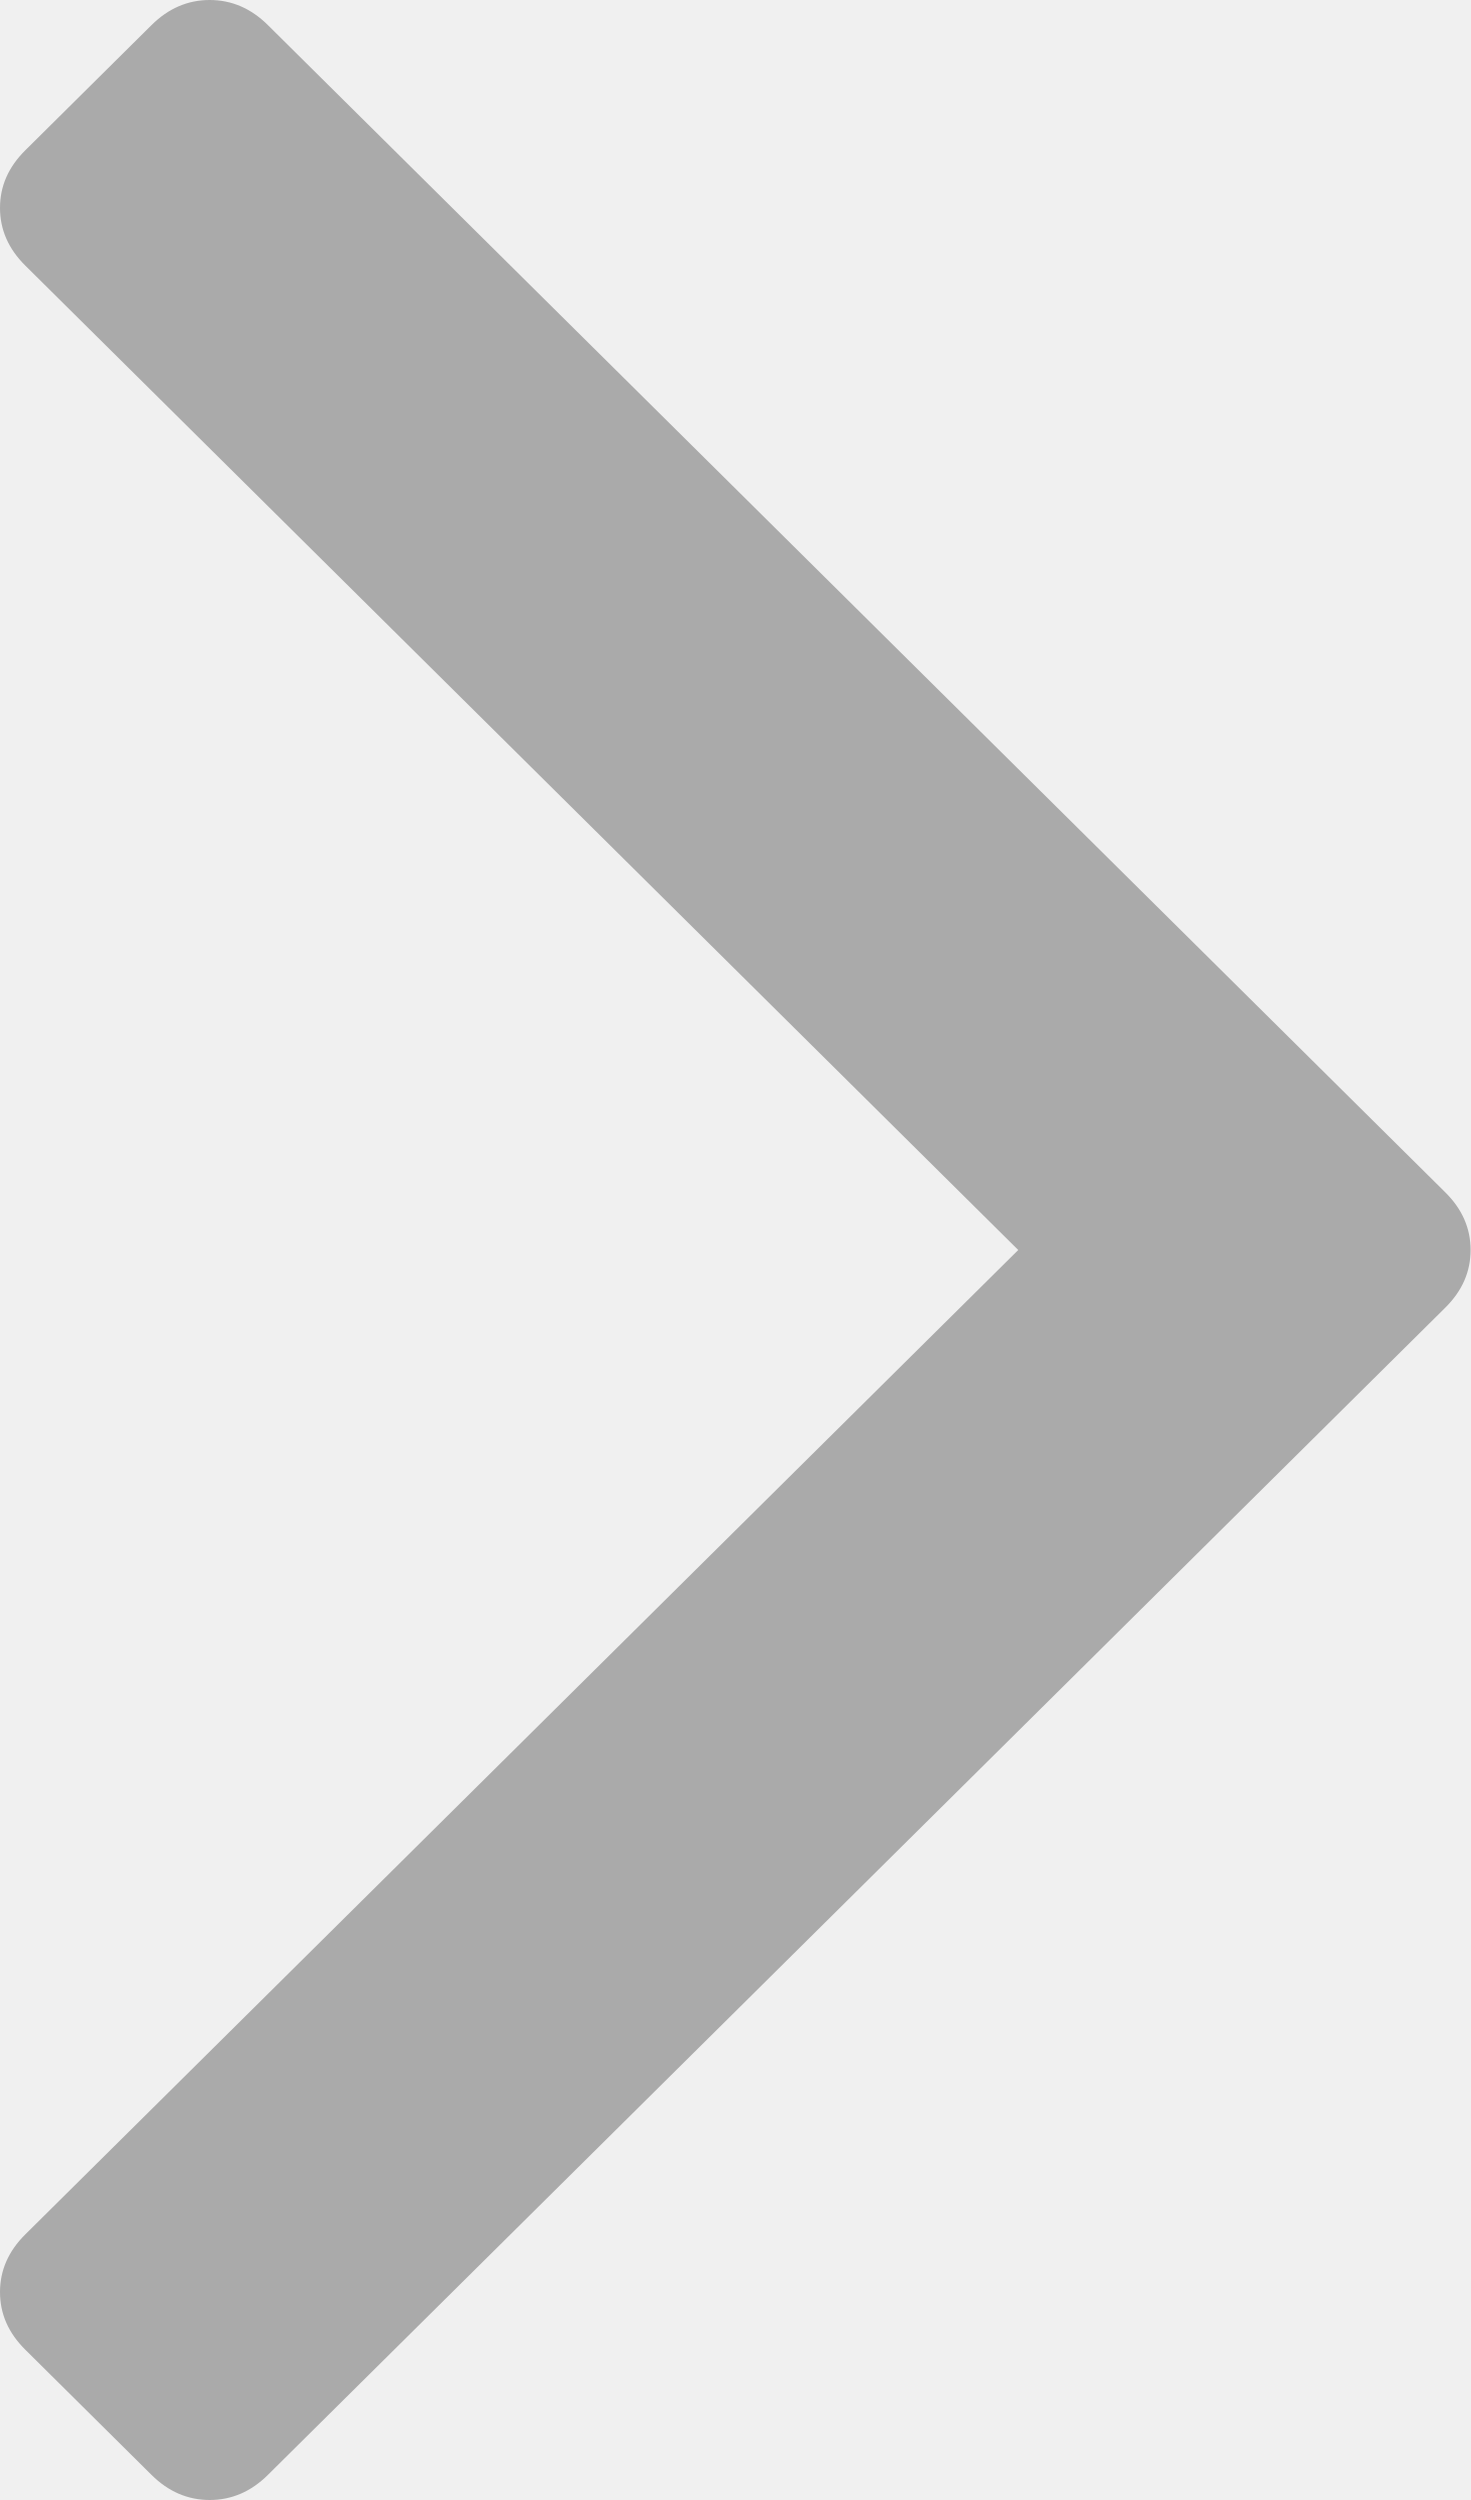
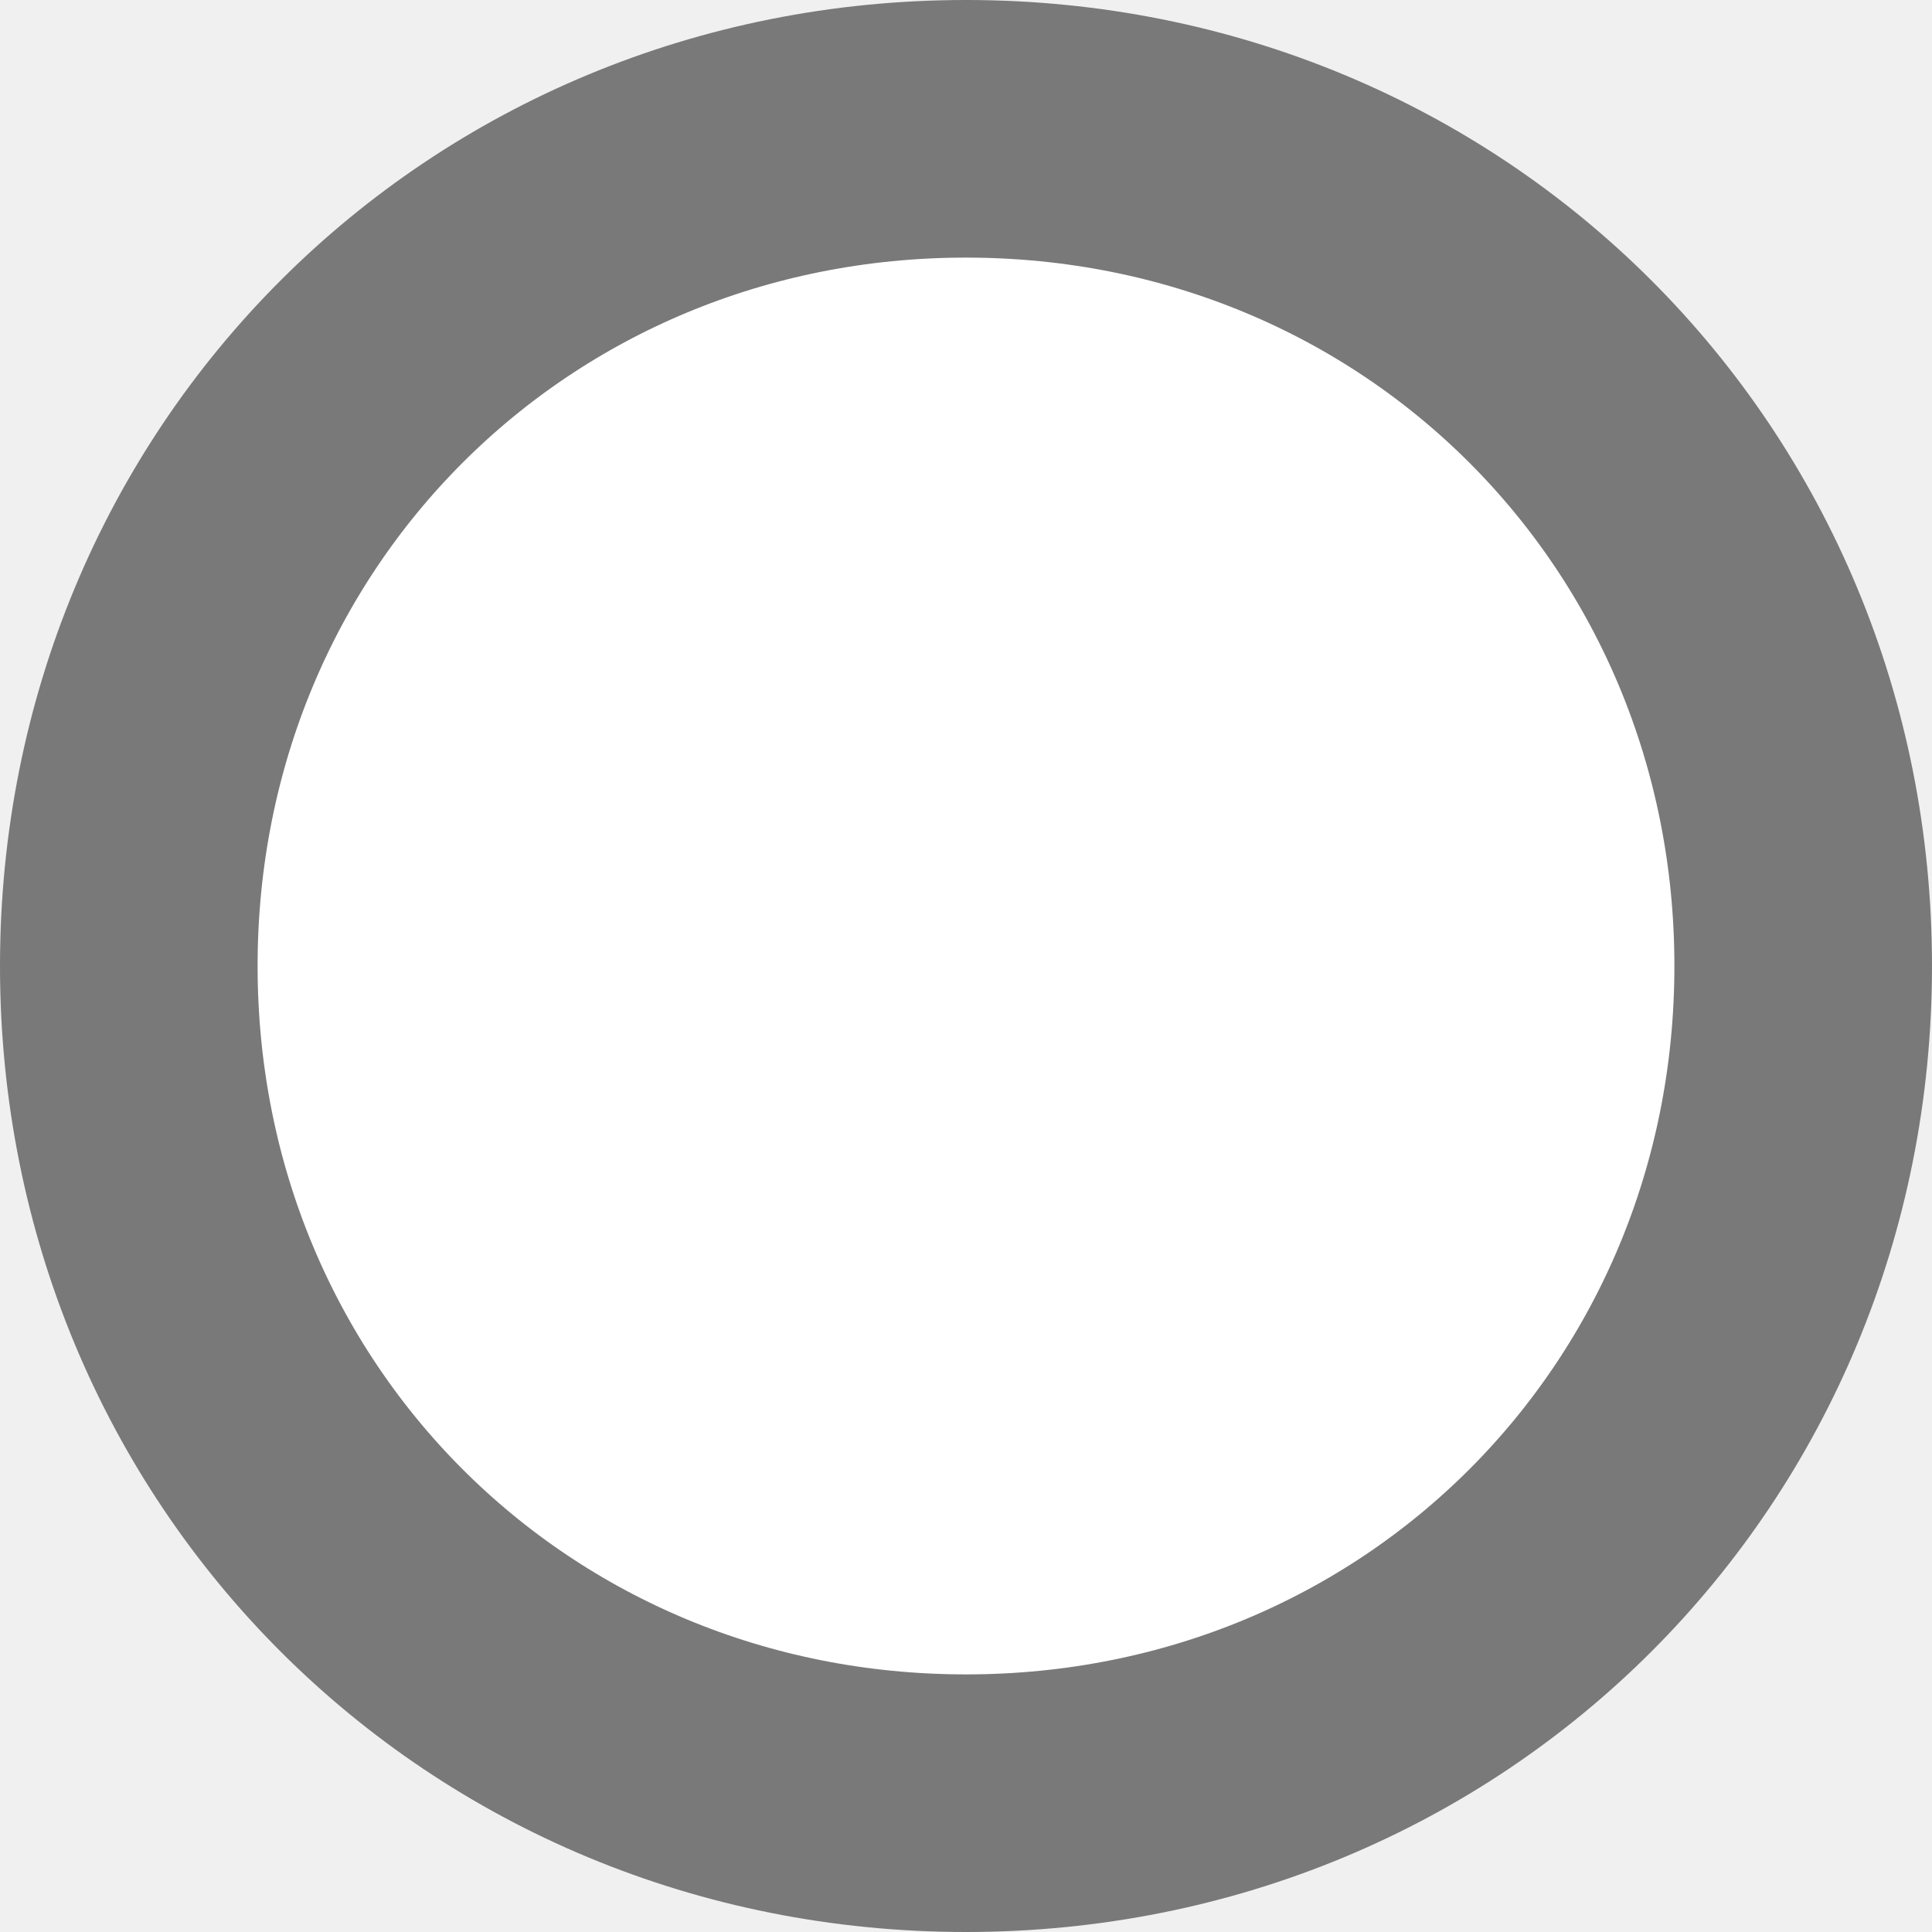
- <svg xmlns="http://www.w3.org/2000/svg" version="1.1" width="10px" height="17px">
-   <g transform="matrix(1 0 0 1 -501 -373 )">
-     <path d="M 9.828 8.108  C 9.943 8.222  10 8.352  10 8.5  C 10 8.648  9.943 8.778  9.828 8.892  L 1.821 16.83  C 1.707 16.943  1.575 17  1.426 17  C 1.277 17  1.145 16.943  1.031 16.83  L 0.172 15.978  C 0.057 15.864  0 15.734  0 15.586  C 0 15.439  0.057 15.308  0.172 15.194  L 6.924 8.5  L 0.172 1.806  C 0.057 1.692  0 1.561  0 1.414  C 0 1.266  0.057 1.136  0.172 1.022  L 1.031 0.17  C 1.145 0.057  1.277 0  1.426 0  C 1.575 0  1.707 0.057  1.821 0.17  L 9.828 8.108  Z " fill-rule="nonzero" fill="#aaaaaa" stroke="none" transform="matrix(1 0 0 1 501 373 )" />
+ <svg xmlns="http://www.w3.org/2000/svg" version="1.1" width="30px" height="30px">
+   <g transform="matrix(1 0 0 1 -253 -100 )">
+     <path d="M 268 103  C 274.72 103  280 108.28  280 115  C 280 121.72  274.72 127  268 127  C 261.28 127  256 121.72  256 115  C 256 108.28  261.28 103  268 103  Z " fill-rule="nonzero" fill="#ffffff" stroke="none" />
+     <path d="M 268 102  C 275.28 102  281 107.72  281 115  C 281 122.28  275.28 128  268 128  C 260.72 128  255 122.28  255 115  C 255 107.72  260.72 102  268 102  Z " stroke-width="4" stroke="#797979" fill="none" />
  </g>
</svg>
